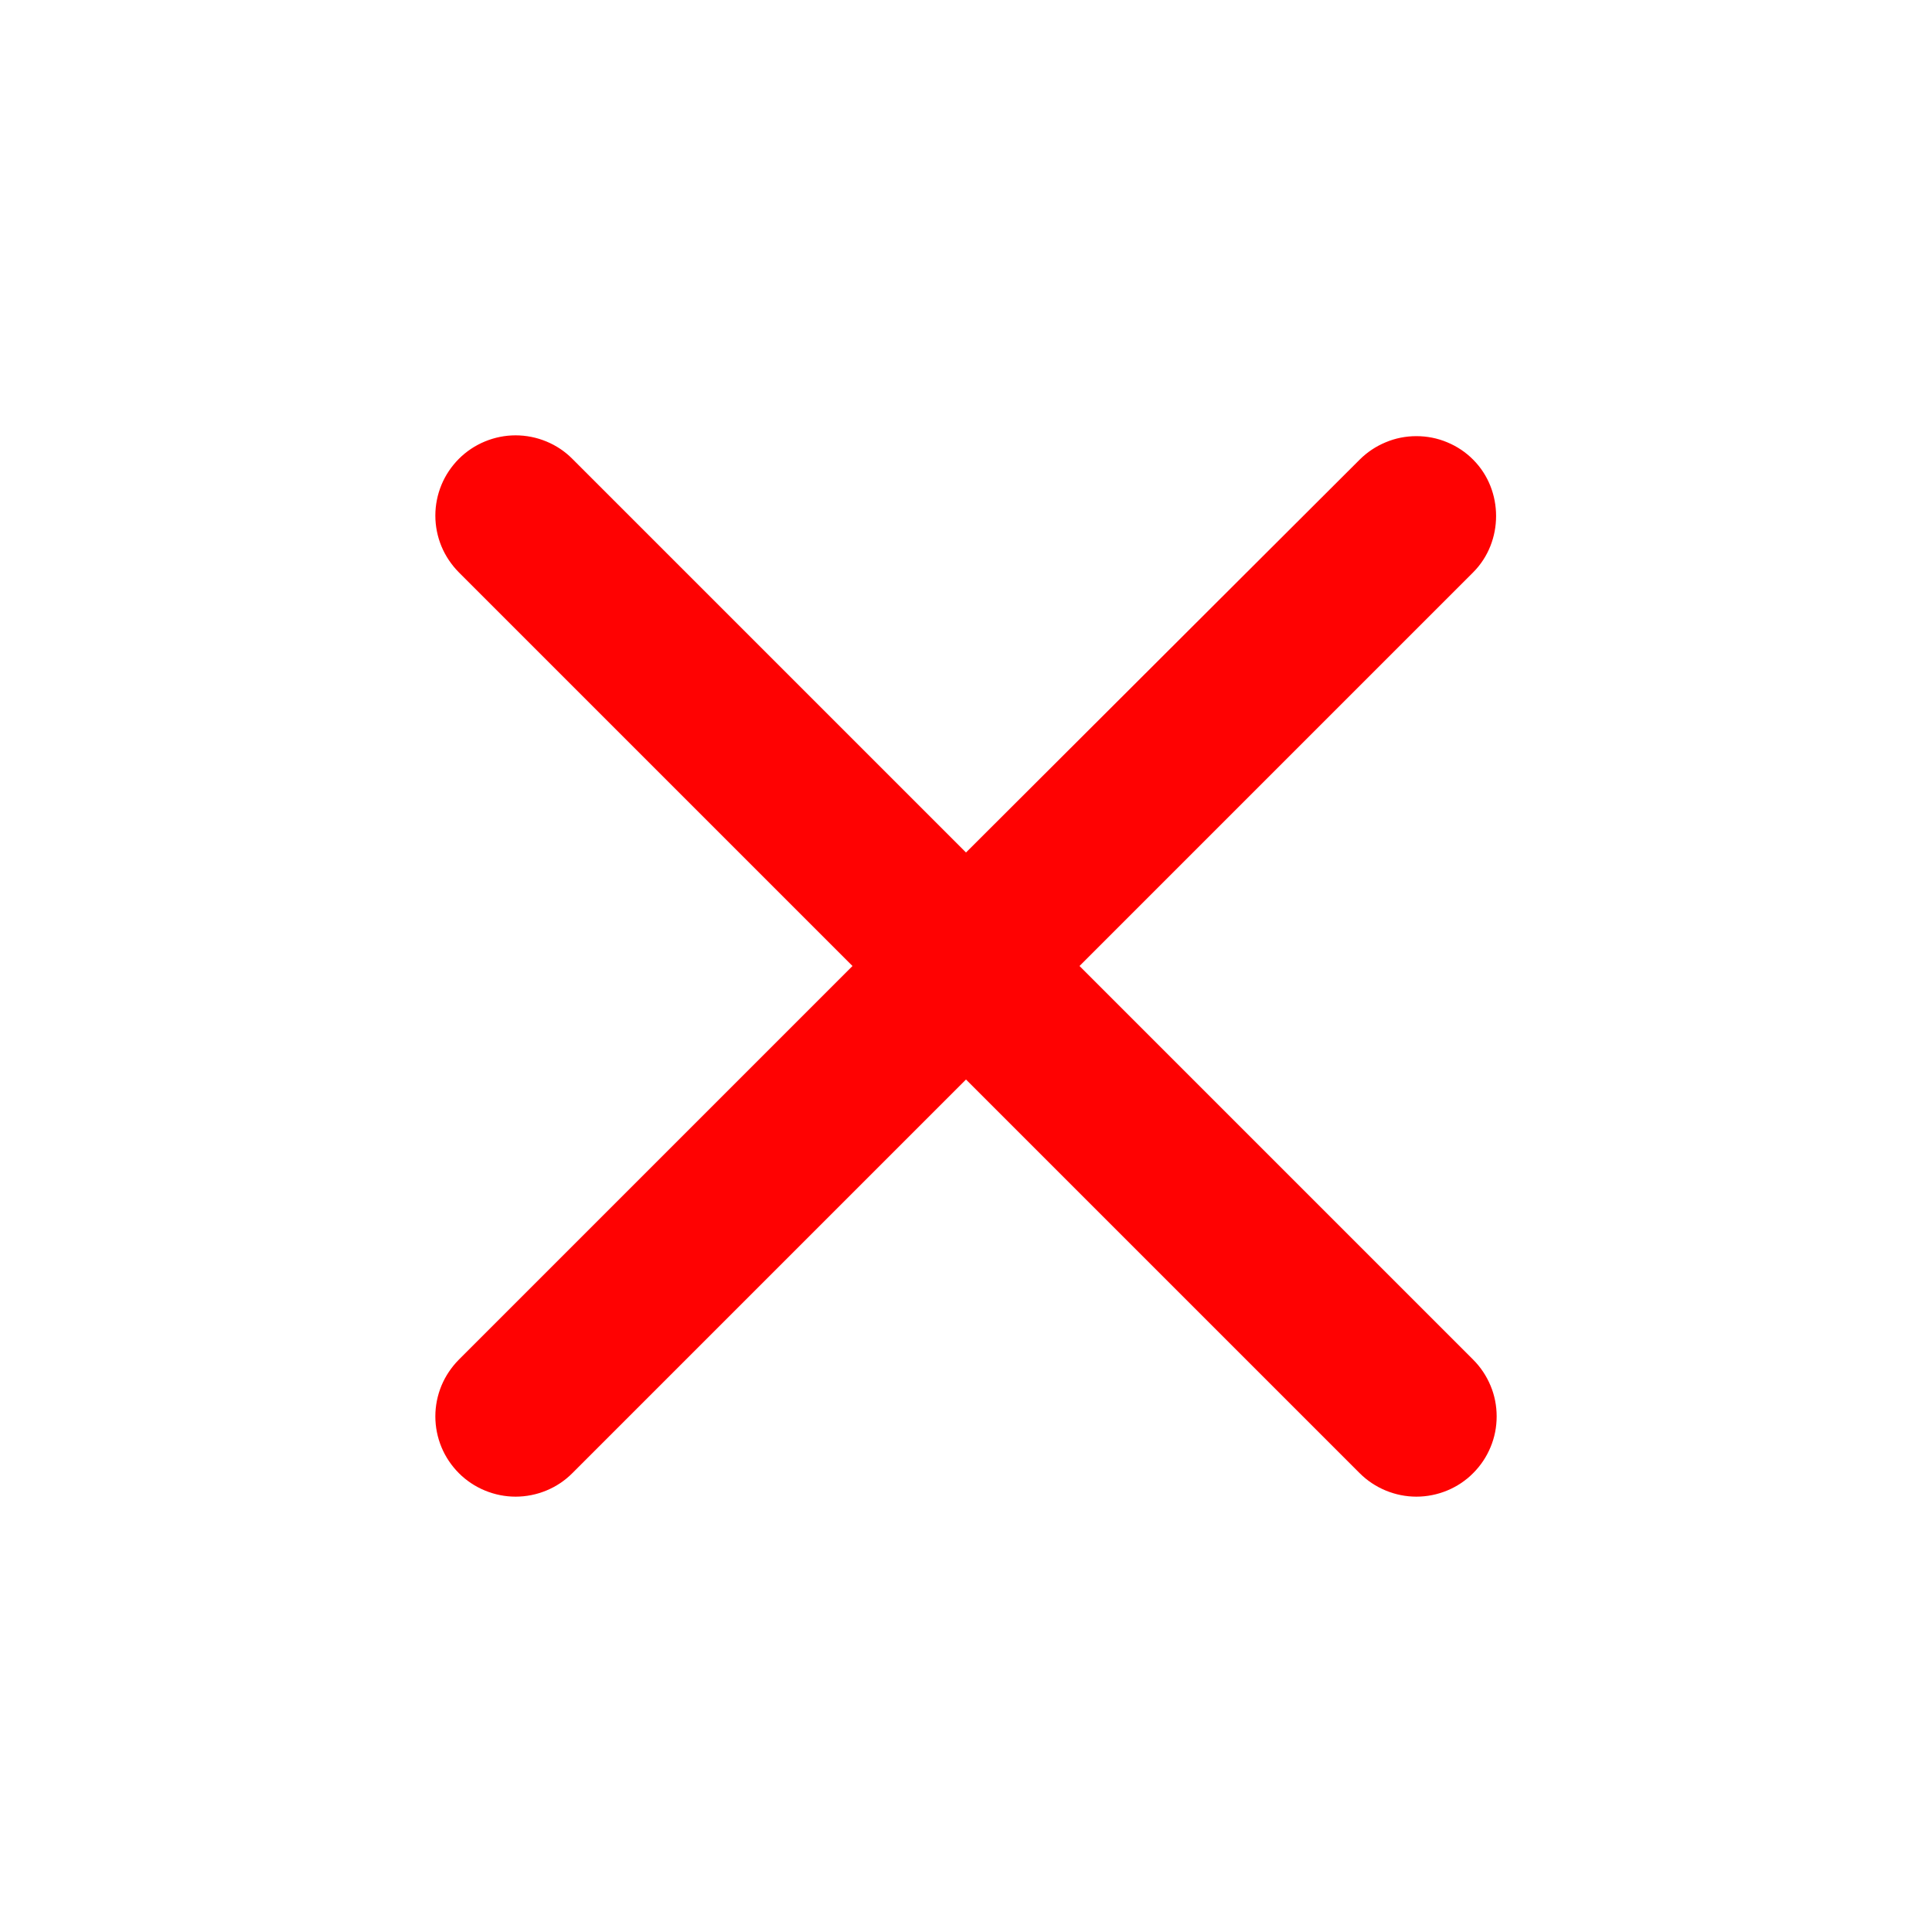
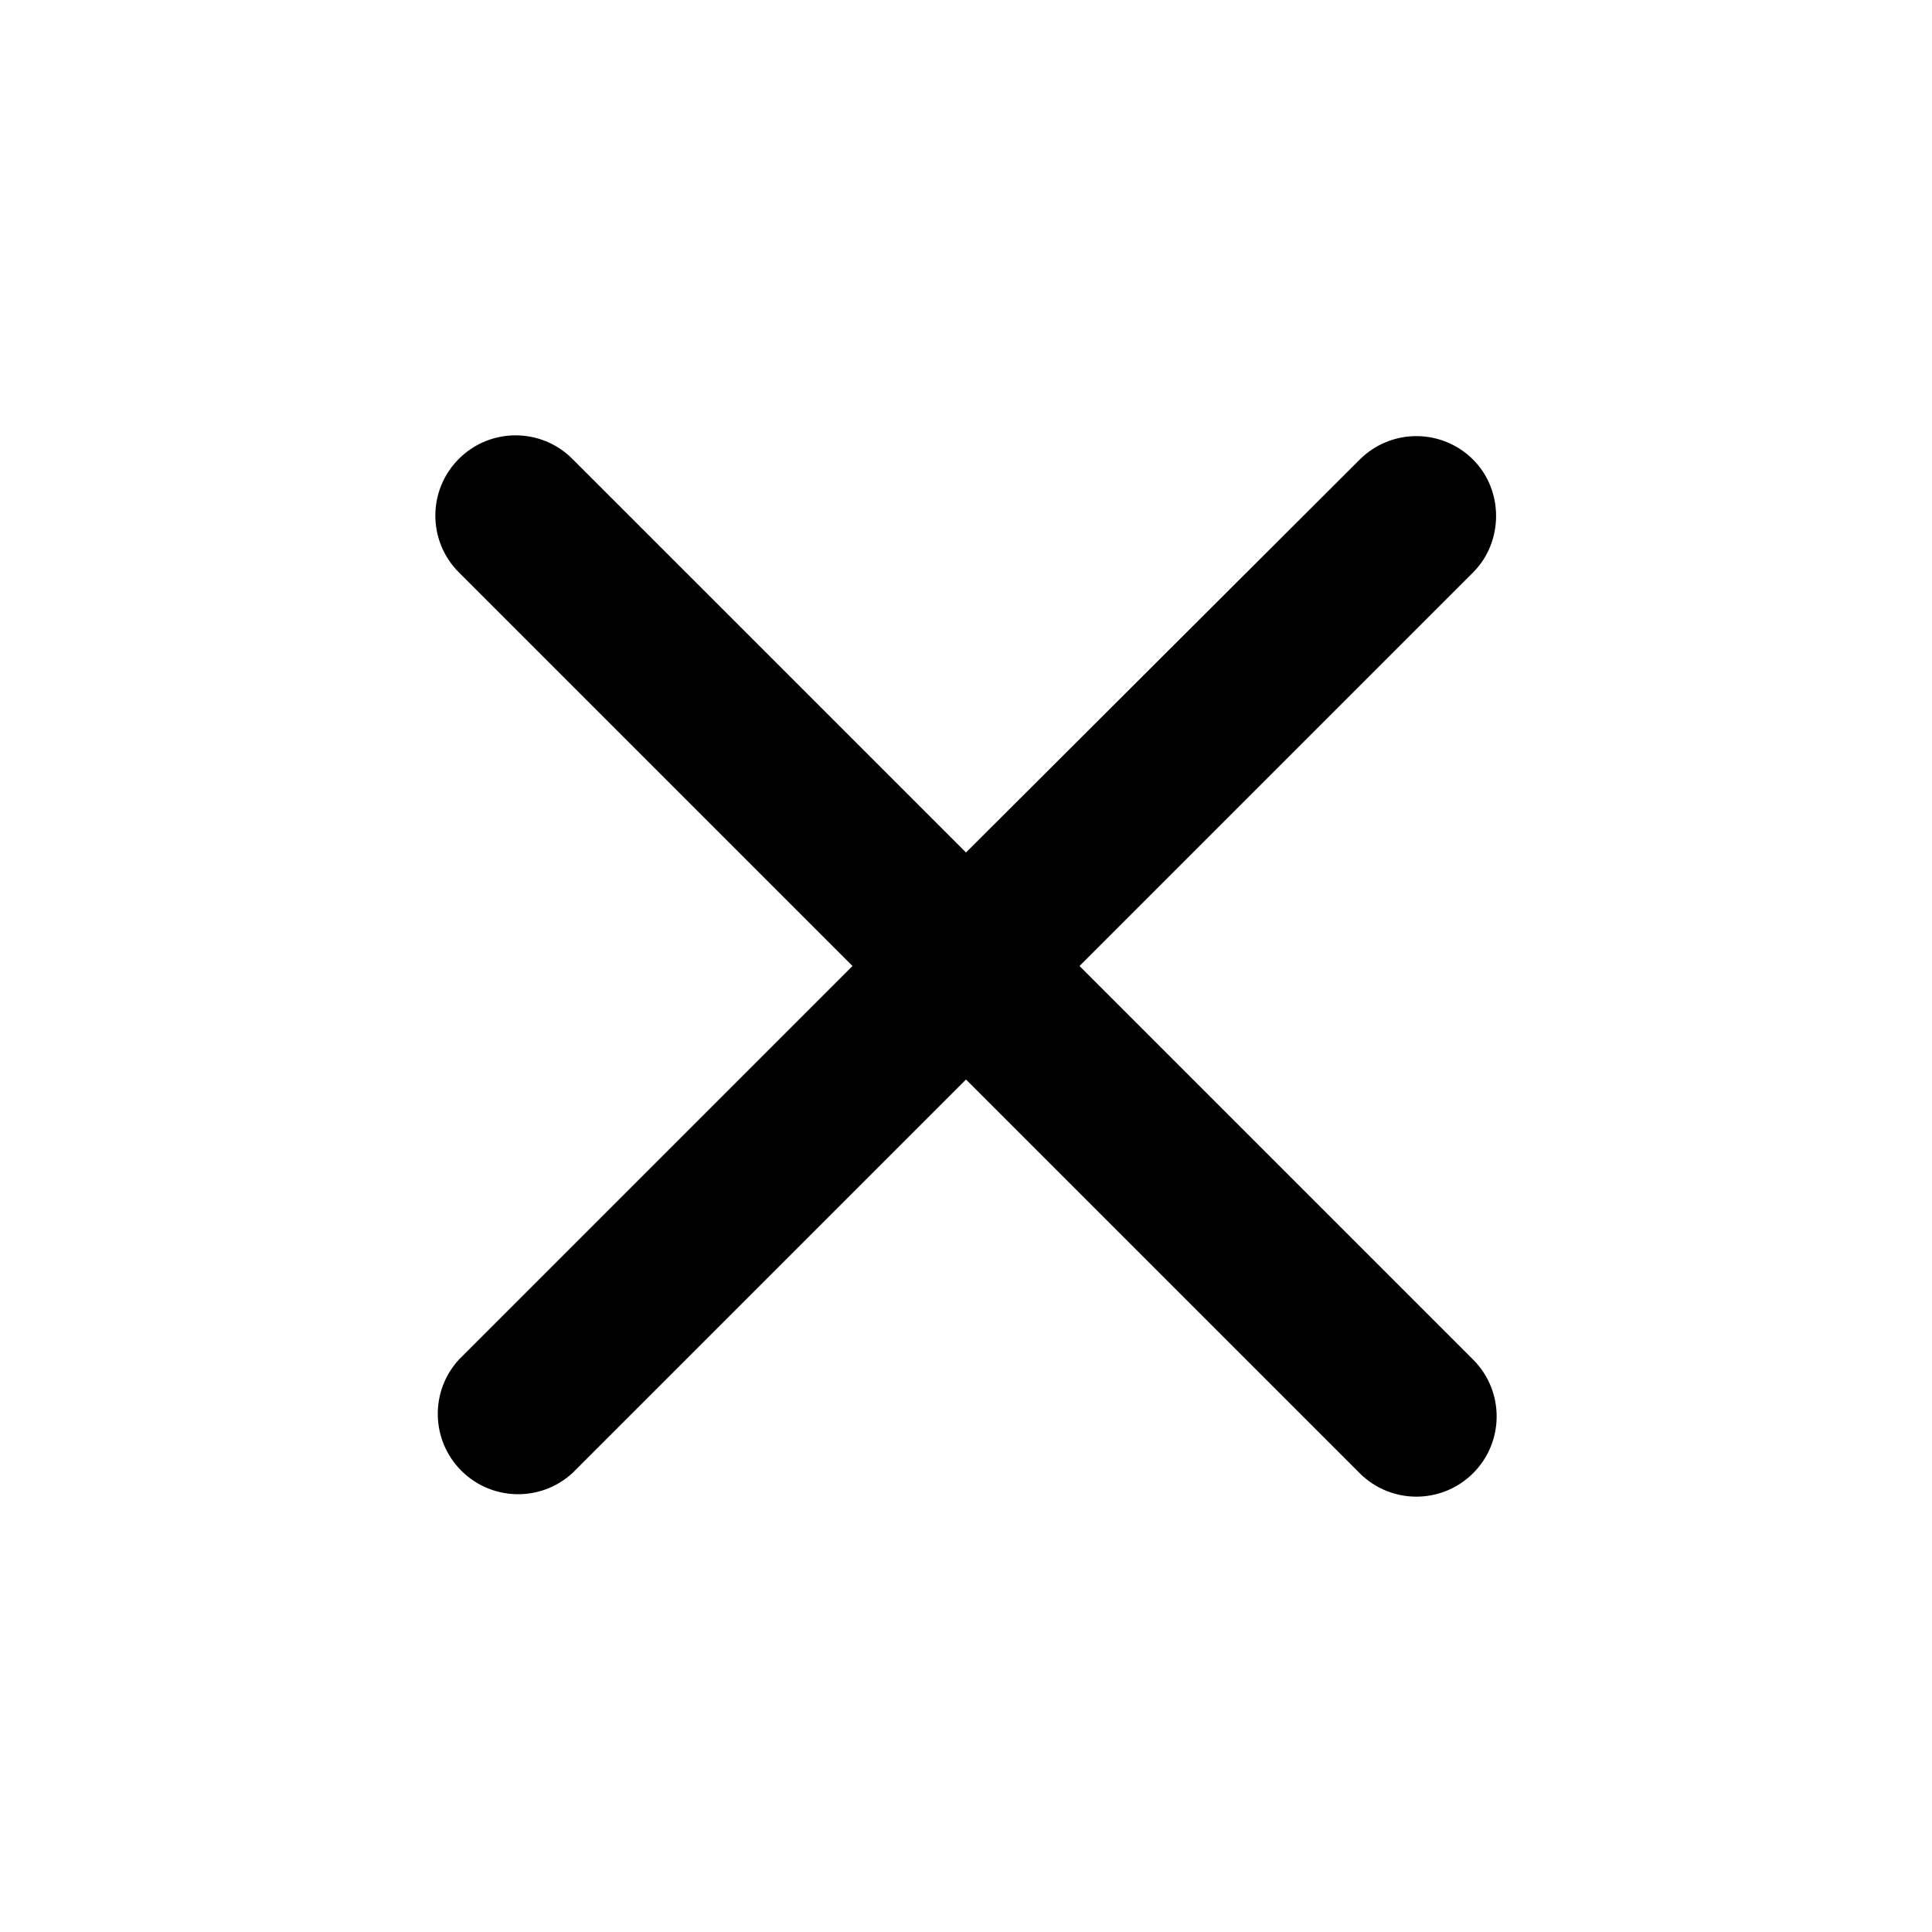
- <svg xmlns="http://www.w3.org/2000/svg" width="24" height="24" viewBox="0 0 24 24" fill="none">
-   <path d="M18.3 5.71C18.208 5.617 18.098 5.544 17.977 5.494C17.856 5.443 17.726 5.418 17.595 5.418C17.464 5.418 17.335 5.443 17.214 5.494C17.093 5.544 16.983 5.617 16.89 5.71L12 10.59L7.11 5.7C7.018 5.607 6.908 5.534 6.787 5.484C6.666 5.434 6.536 5.408 6.405 5.408C6.274 5.408 6.145 5.434 6.024 5.484C5.903 5.534 5.793 5.607 5.7 5.7C5.608 5.793 5.534 5.902 5.484 6.023C5.434 6.144 5.408 6.274 5.408 6.405C5.408 6.536 5.434 6.666 5.484 6.787C5.534 6.907 5.608 7.017 5.7 7.11L10.59 12L5.7 16.89C5.608 16.983 5.534 17.093 5.484 17.213C5.434 17.334 5.408 17.464 5.408 17.595C5.408 17.726 5.434 17.856 5.484 17.977C5.534 18.098 5.608 18.207 5.7 18.3C5.793 18.393 5.903 18.466 6.024 18.516C6.145 18.566 6.274 18.592 6.405 18.592C6.536 18.592 6.666 18.566 6.787 18.516C6.908 18.466 7.018 18.393 7.11 18.3L12 13.41L16.89 18.3C16.983 18.393 17.093 18.466 17.214 18.516C17.335 18.566 17.464 18.592 17.595 18.592C17.726 18.592 17.856 18.566 17.977 18.516C18.098 18.466 18.208 18.393 18.3 18.3C18.393 18.207 18.466 18.098 18.516 17.977C18.567 17.856 18.592 17.726 18.592 17.595C18.592 17.464 18.567 17.334 18.516 17.213C18.466 17.093 18.393 16.983 18.3 16.89L13.41 12L18.3 7.11C18.68 6.73 18.68 6.09 18.3 5.71Z" fill="#FF0202" />
+ <svg xmlns="http://www.w3.org/2000/svg" width="24" height="24" fill="currentColor" viewBox="0 0 24 24">
+   <path d="M18.3 5.71a.996.996 0 0 0-1.41 0L12 10.59 7.11 5.7A.997.997 0 0 0 5.7 7.11L10.59 12 5.7 16.89a.998.998 0 0 0 1.41 1.41L12 13.41l4.89 4.89a.997.997 0 0 0 1.41-1.41L13.41 12l4.89-4.89c.38-.38.38-1.02 0-1.4Z" />
</svg>
